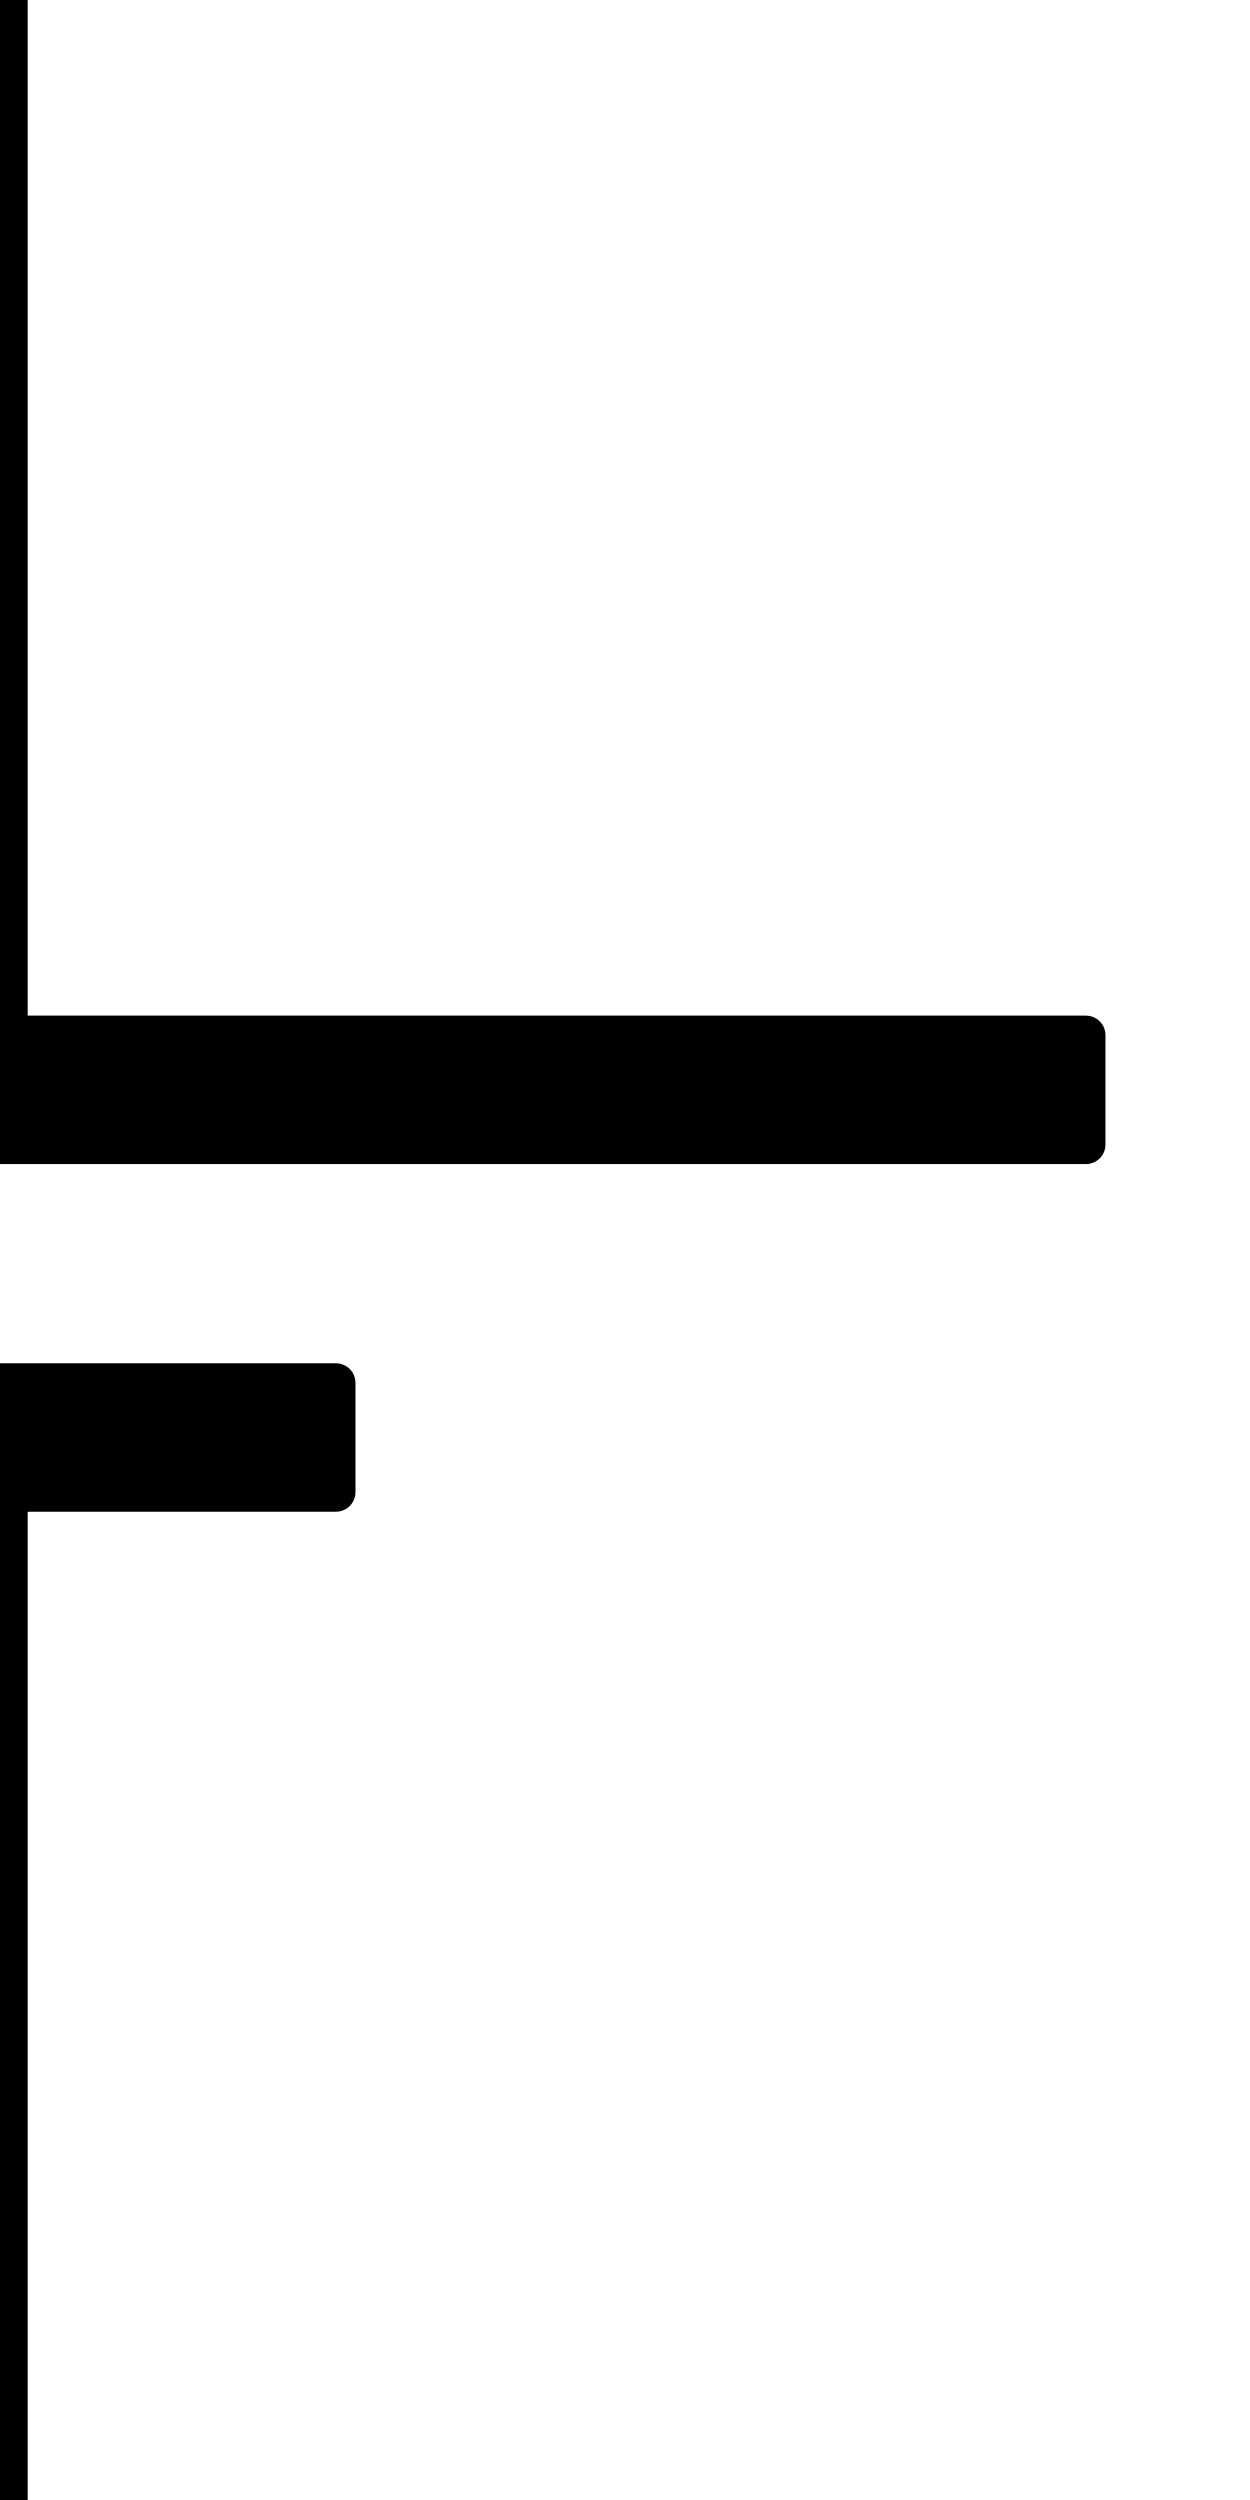
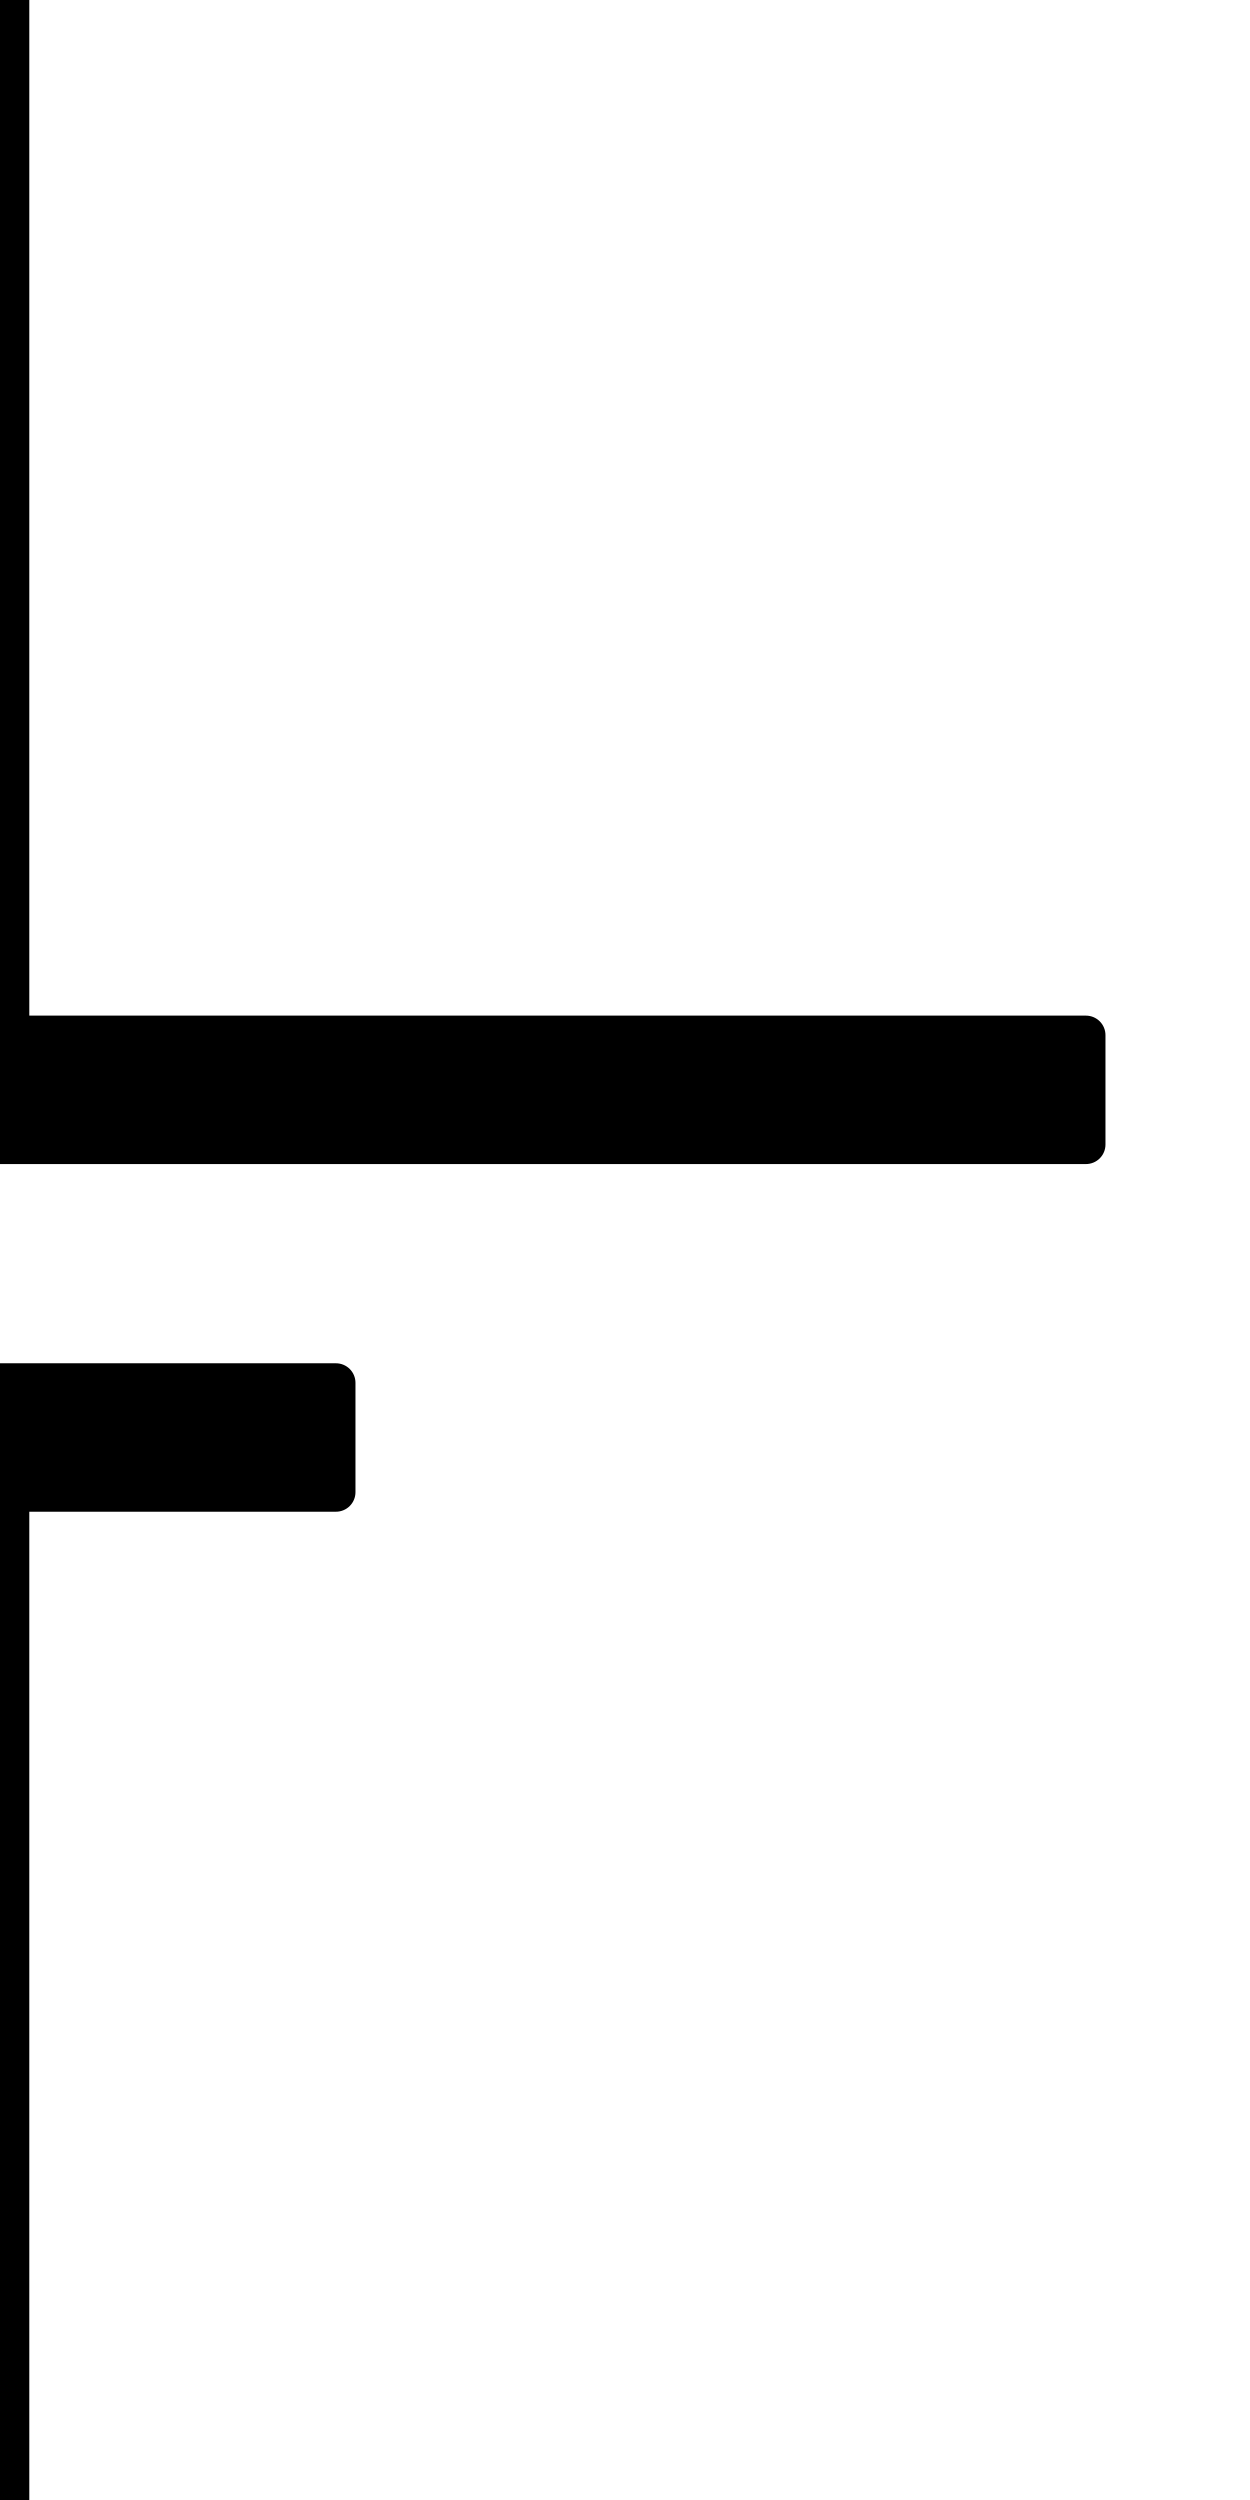
<svg xmlns="http://www.w3.org/2000/svg" version="1.1" id="Layer_1" x="0px" y="0px" viewBox="0 0 32 64" style="enable-background:new 0 0 32 64;" xml:space="preserve">
  <style type="text/css">
- 	.st0{fill:none;stroke:#000000;stroke-width:1.417;stroke-linecap:round;stroke-linejoin:round;stroke-miterlimit:10;}
+ 	.st0{fill:none;stroke:#000000;stroke-width:1.5;stroke-linecap:square;stroke-linejoin:round;stroke-miterlimit:10;}
	.st1{stroke:#000000;stroke-linecap:round;stroke-linejoin:round;stroke-miterlimit:10;}
</style>
  <line class="st0" x1="0" y1="0" x2="0" y2="29" />
  <line class="st0" x1="0" y1="35.8" x2="0" y2="64" />
  <g>
    <rect x="-27.9" y="26.5" class="st1" width="55.7" height="2.8" />
  </g>
  <g>
    <rect x="-8.6" y="35.4" class="st1" width="17.2" height="2.8" />
  </g>
</svg>
